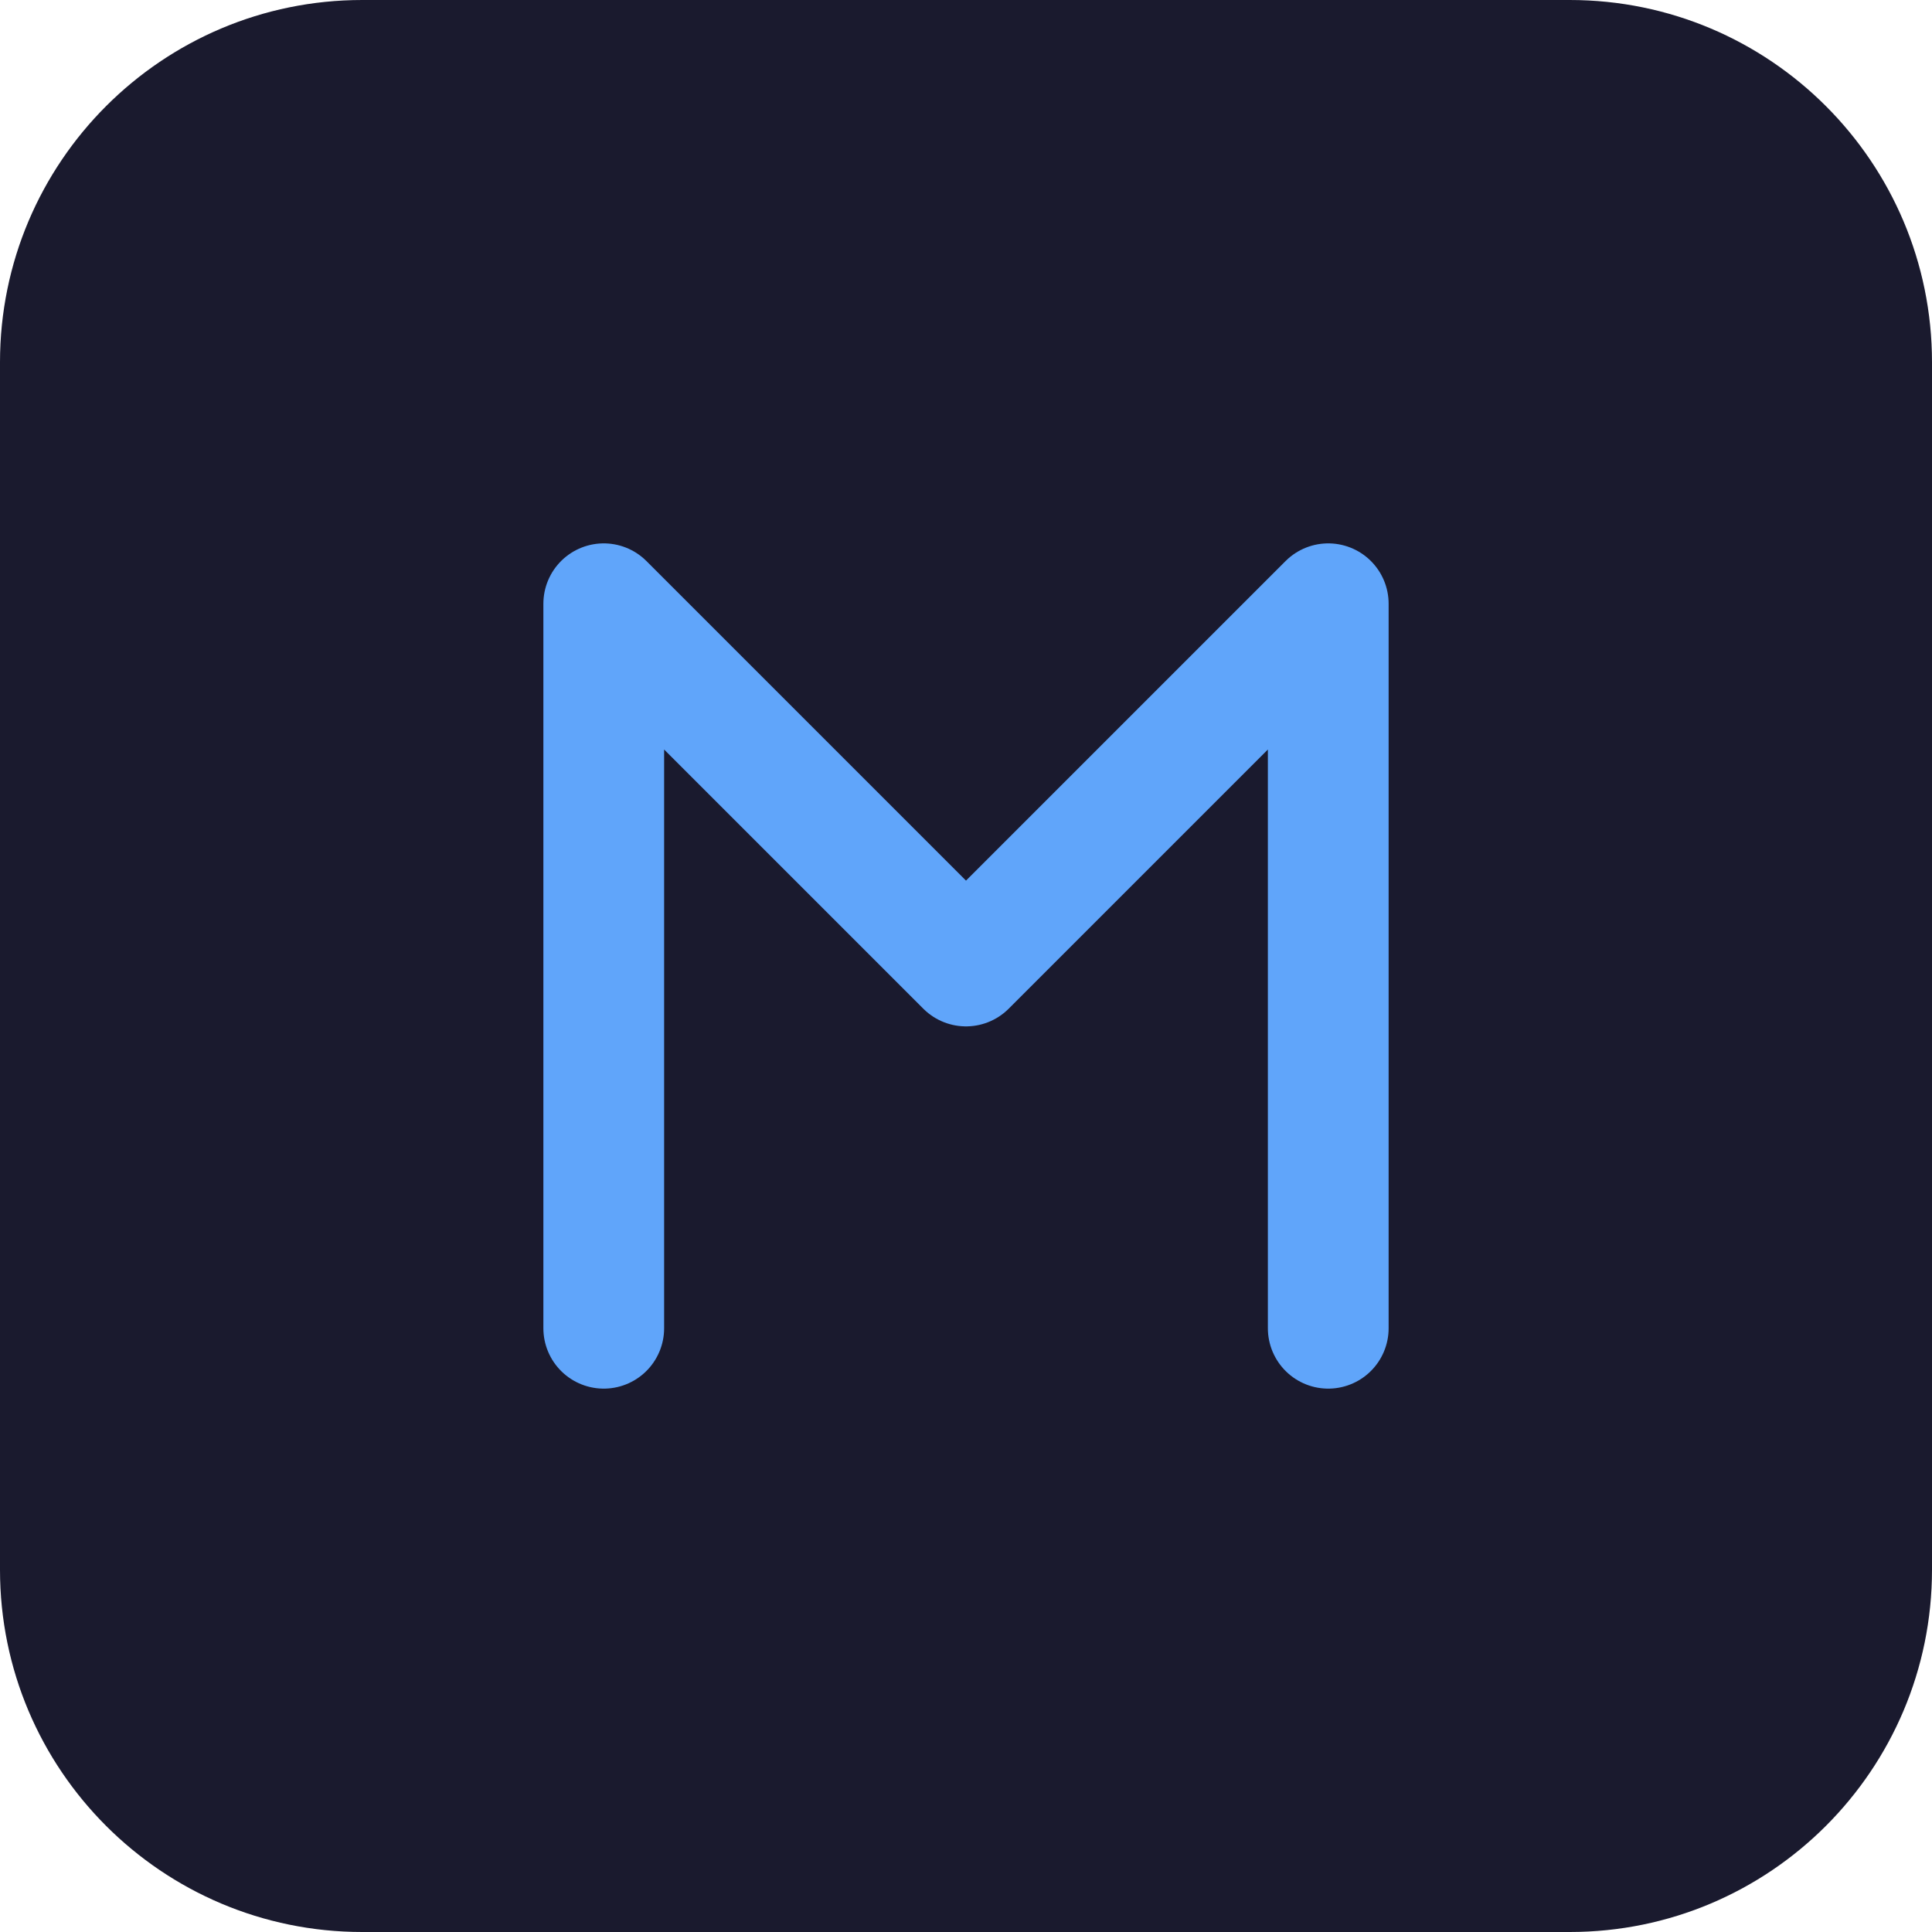
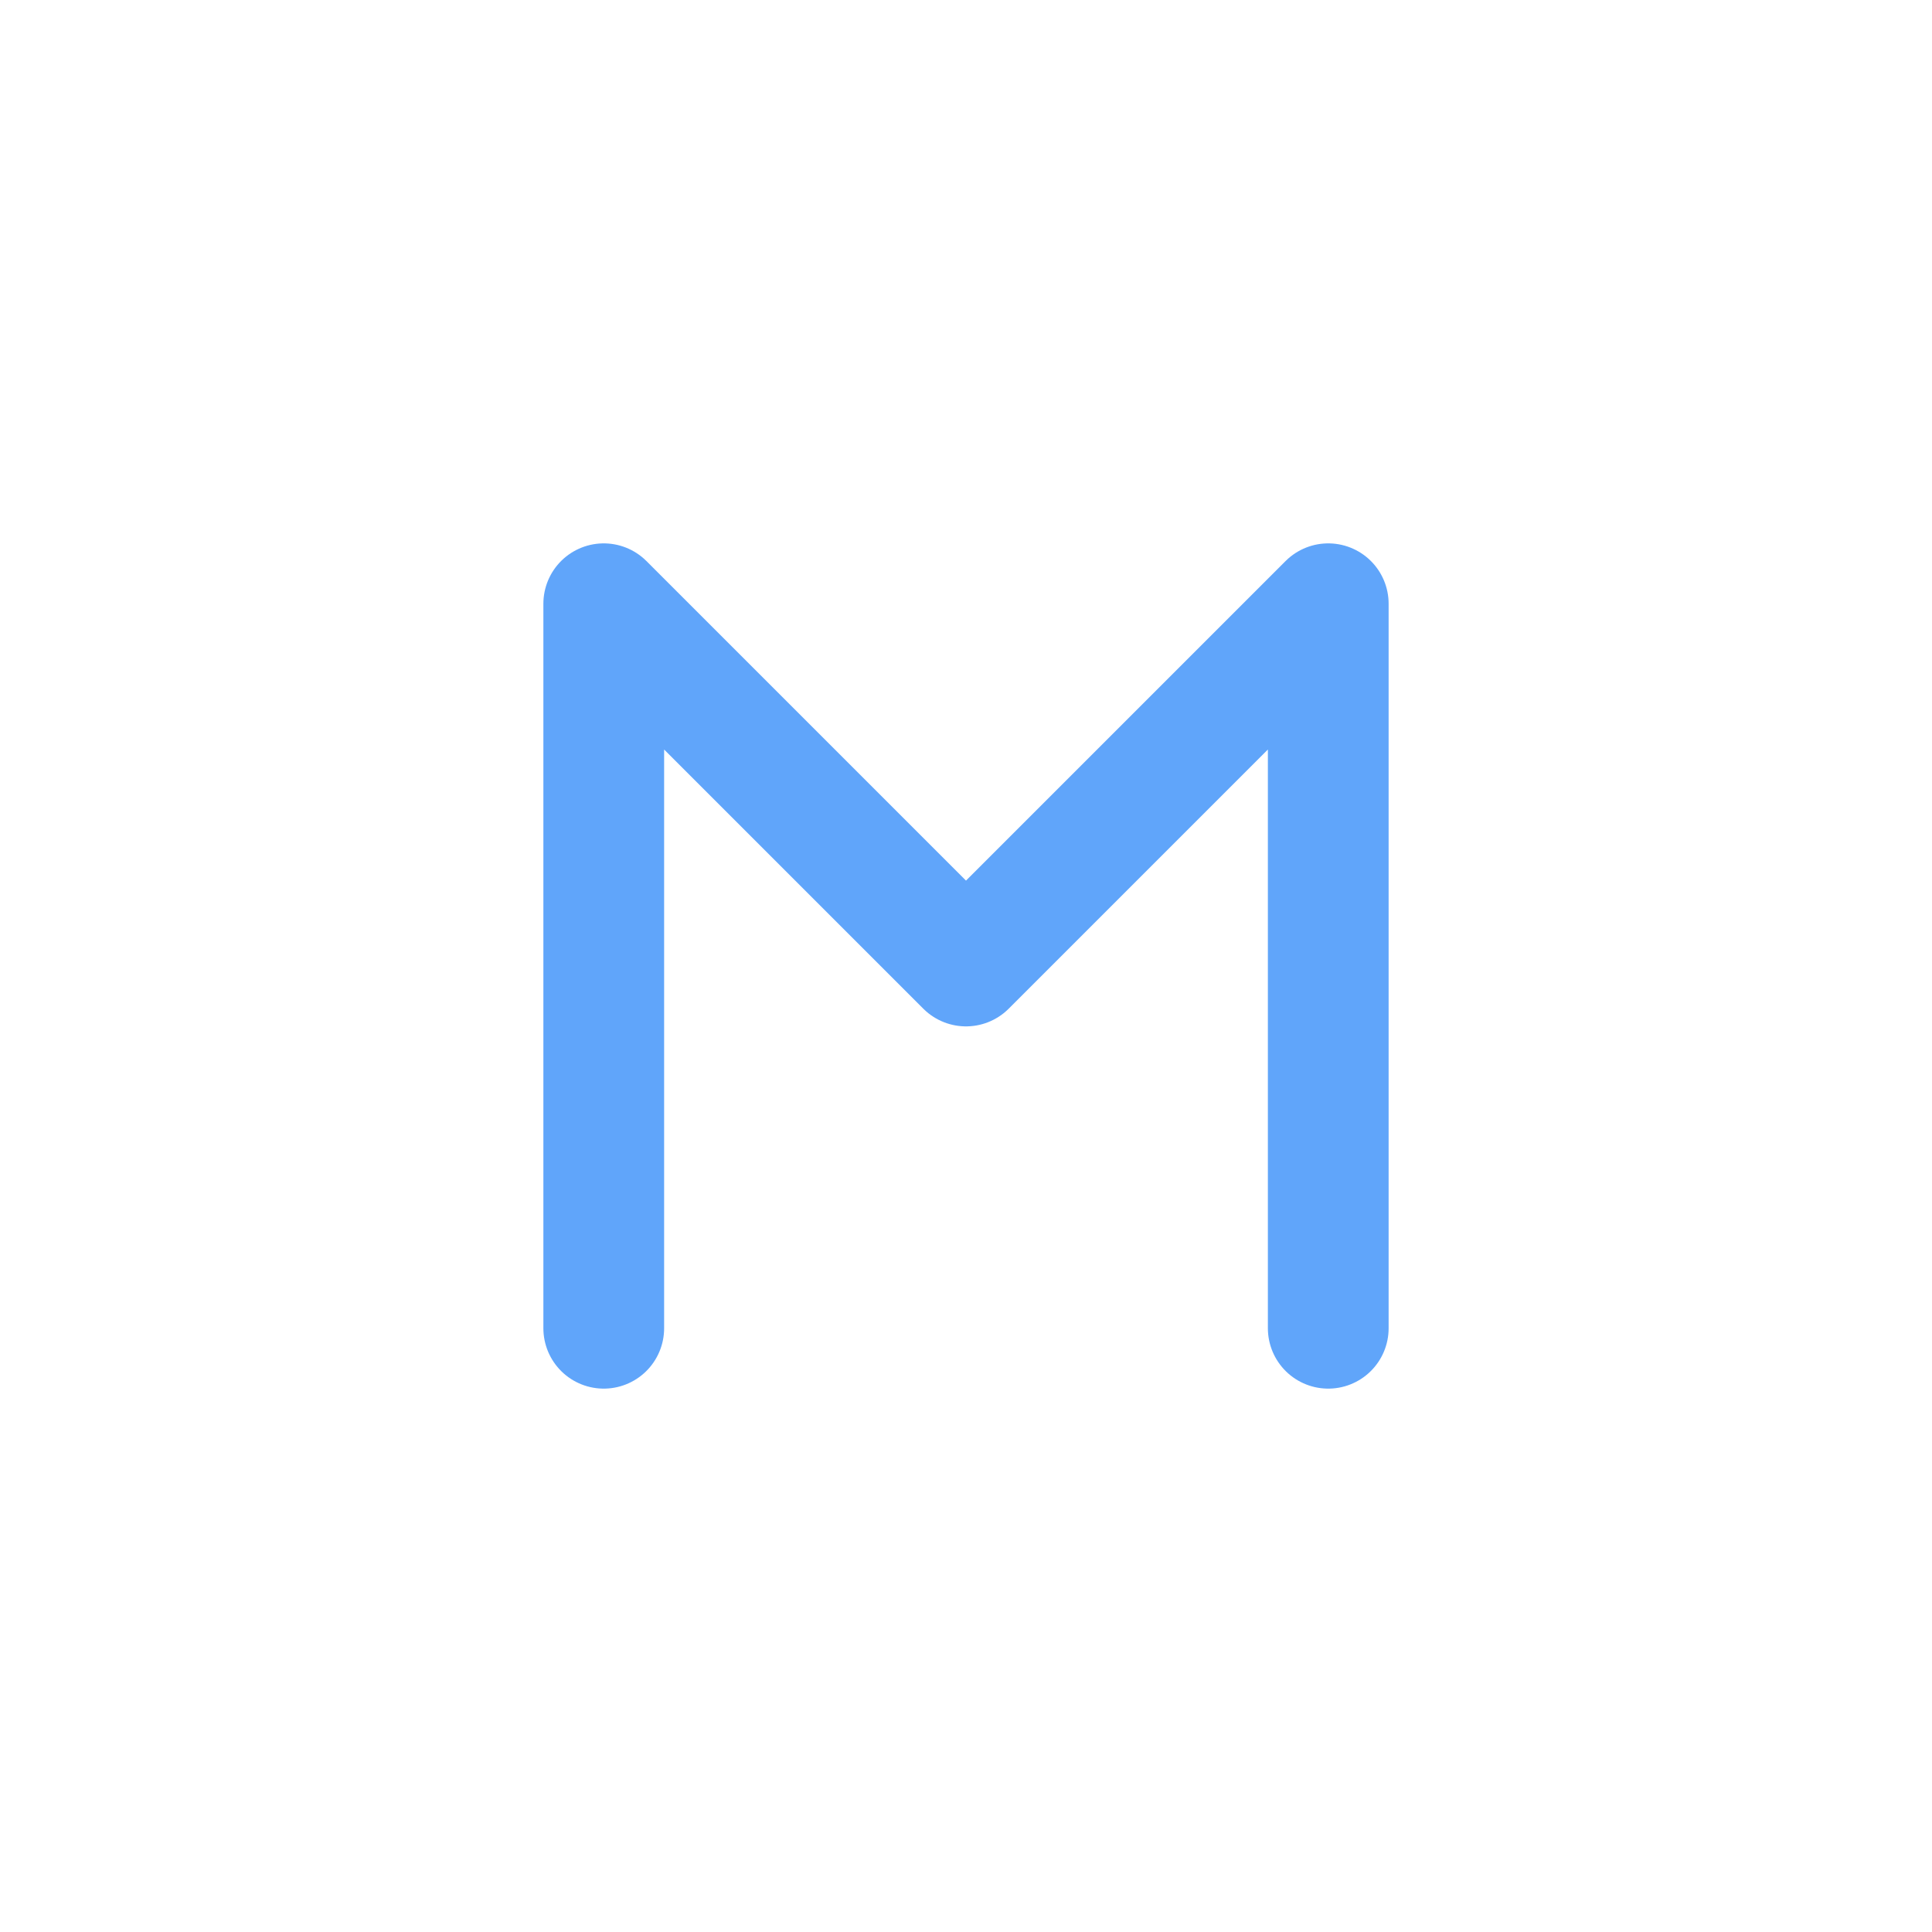
<svg xmlns="http://www.w3.org/2000/svg" viewBox="0 0 64 64" fill="none">
-   <rect width="64" height="64" rx="12" fill="#1a1a2e" />
  <path d="M20 44V20l12 12 12-12v24" stroke="#60a5fa" stroke-width="4" stroke-linecap="round" stroke-linejoin="round" />
</svg>
